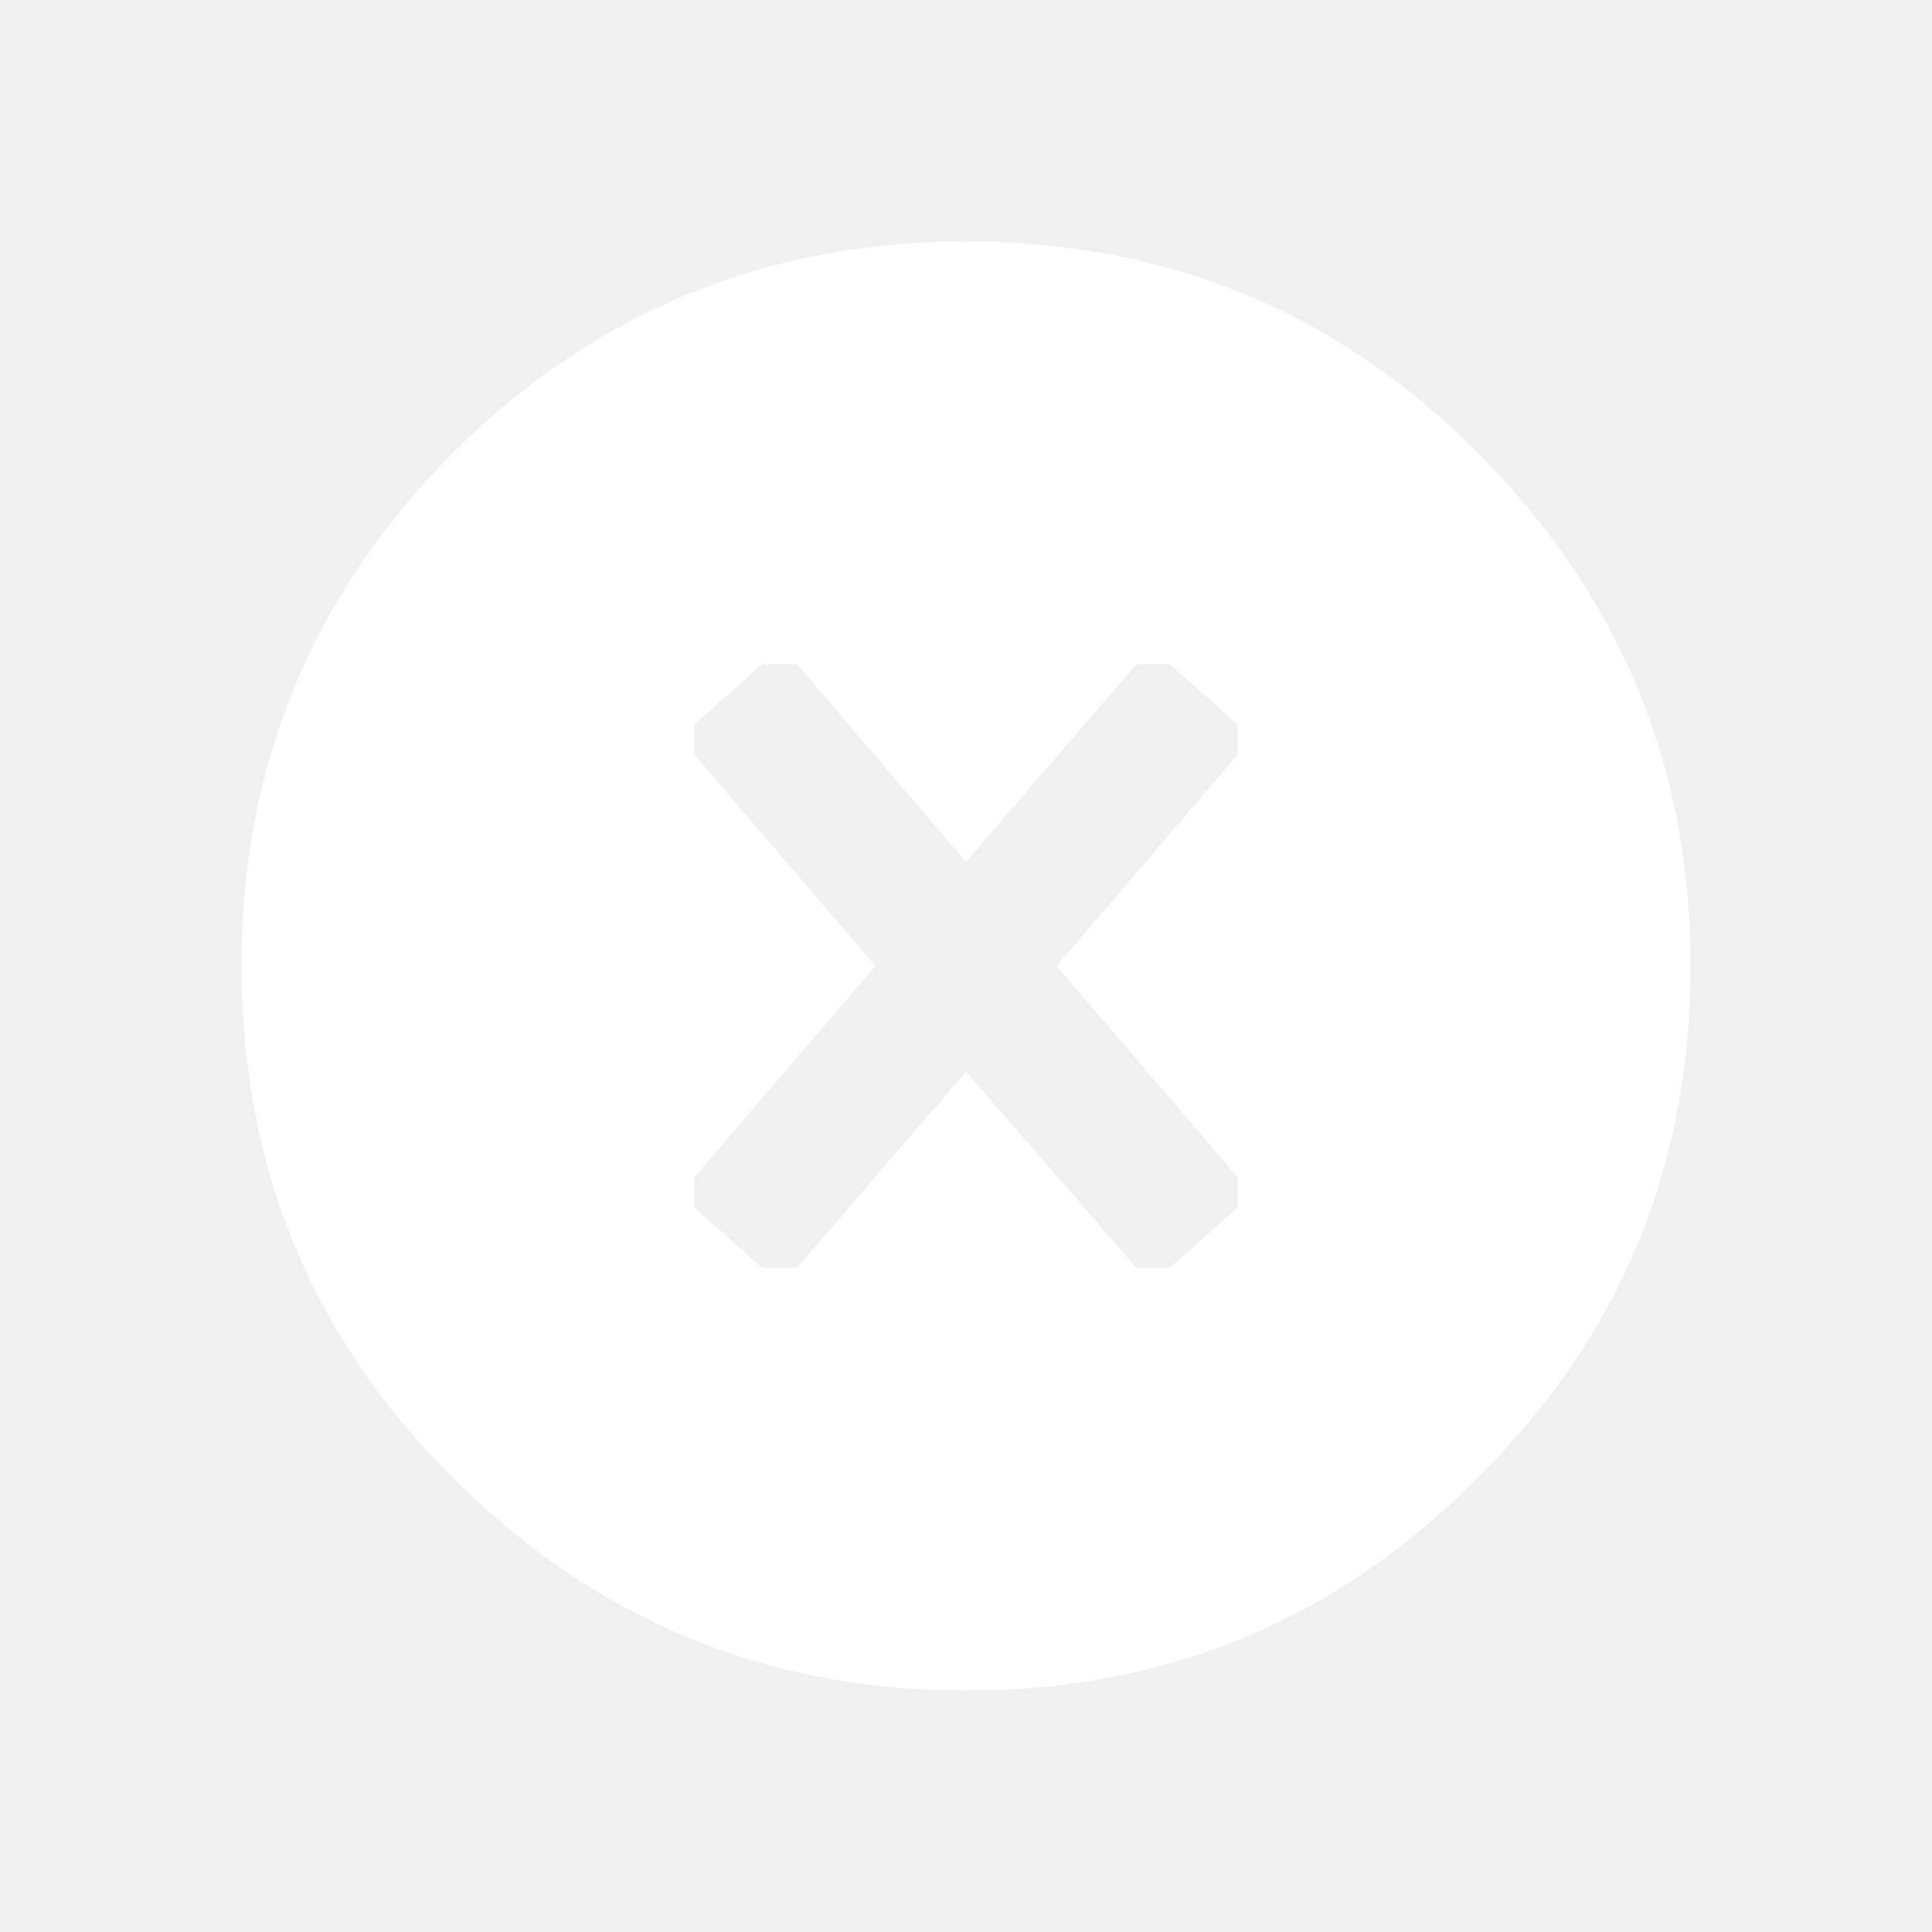
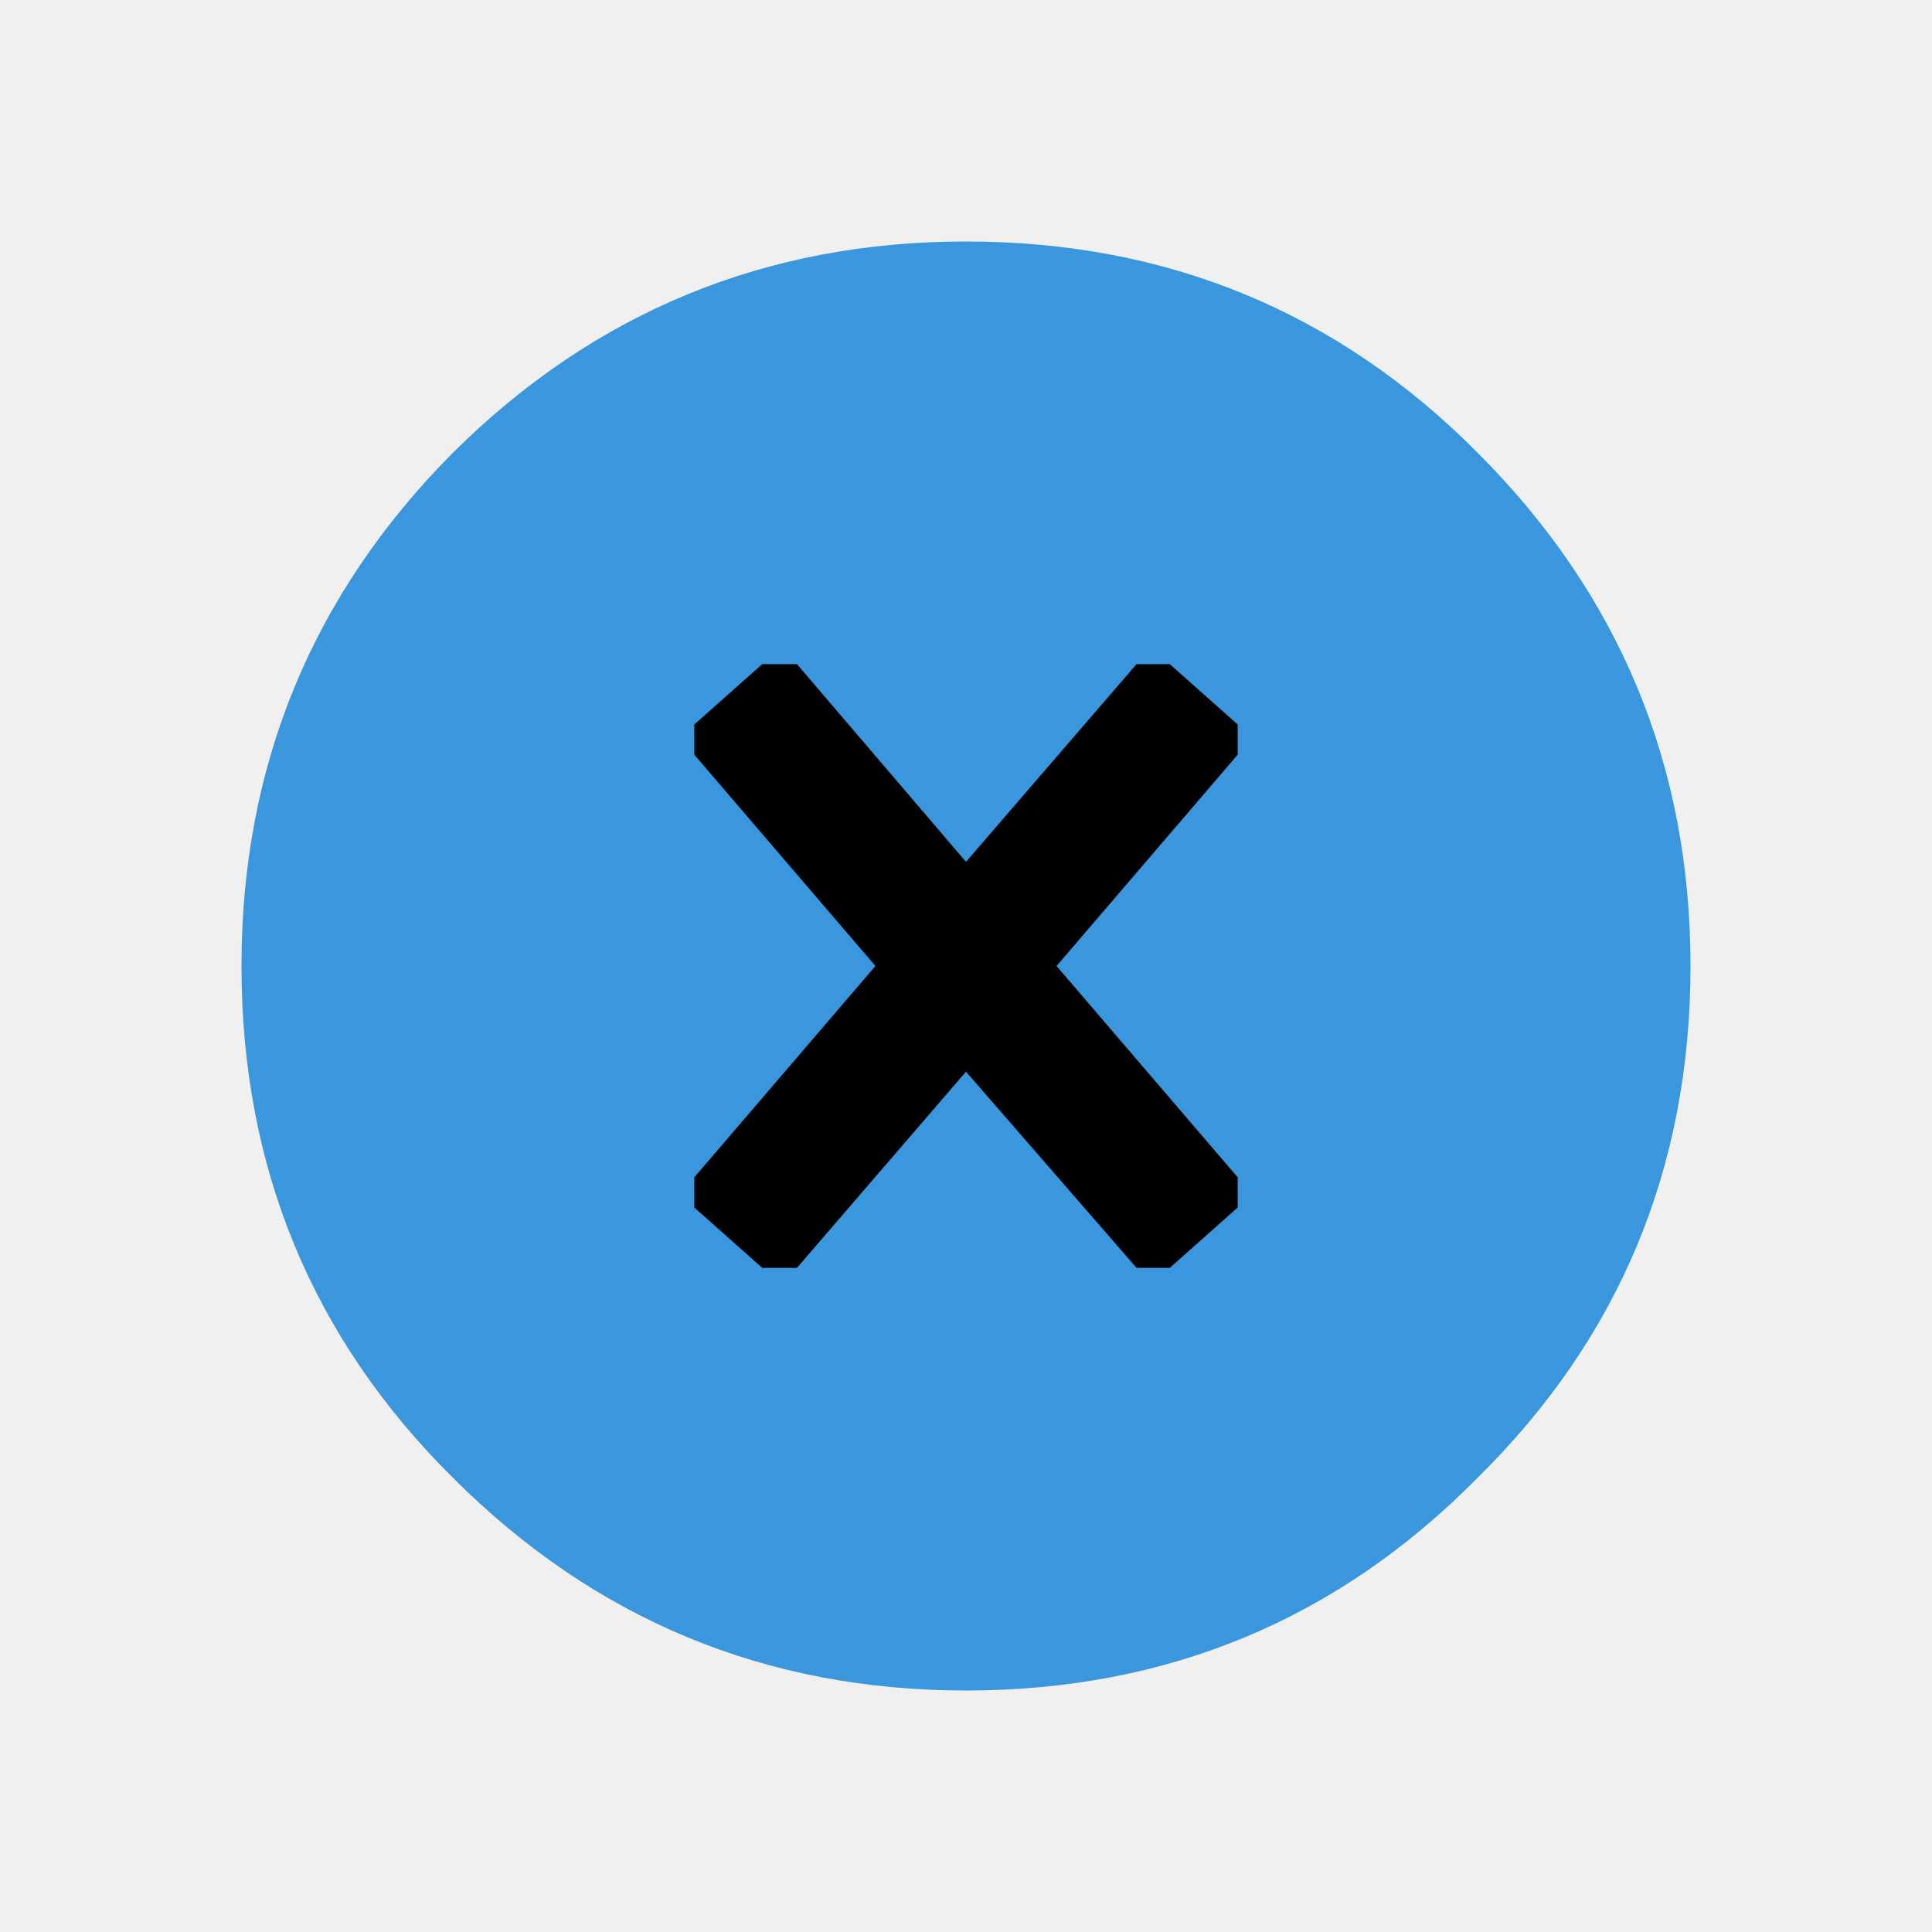
<svg xmlns="http://www.w3.org/2000/svg" width="64" height="64">
  <defs />
  <g>
-     <path stroke="none" fill="#FFFFFF" d="M56 32 Q56 42 48.95 48.95 42 56 32 56 22.05 56 15 48.95 8 42 8 32 8 22.05 15 15 22.05 8 32 8 42 8 48.95 15 56 22.05 56 32 M23 25 L29 32 23 39 23 40 25.25 42 26.4 42 32 35.5 37.65 42 38.75 42 41 40 41 39 35 32 41 25 41 24 38.75 22 37.65 22 32 28.55 26.4 22 25.25 22 23 24 23 25" />
+     <path stroke="none" fill="#3A96DD" d="M56 32 Q56 42 48.95 48.95 42 56 32 56 22.05 56 15 48.95 8 42 8 32 8 22.05 15 15 22.05 8 32 8 42 8 48.95 15 56 22.05 56 32" />
+     <path stroke="none" fill="#000000" d="M23 25 L29 32 23 39 23 40 25.25 42 26.4 42 32 35.5 37.65 42 38.75 42 41 40 41 39 35 32 41 25 41 24 38.75 22 37.65 22 32 28.55 26.4 22 25.25 22 23 24 23 25" />
  </g>
</svg>
